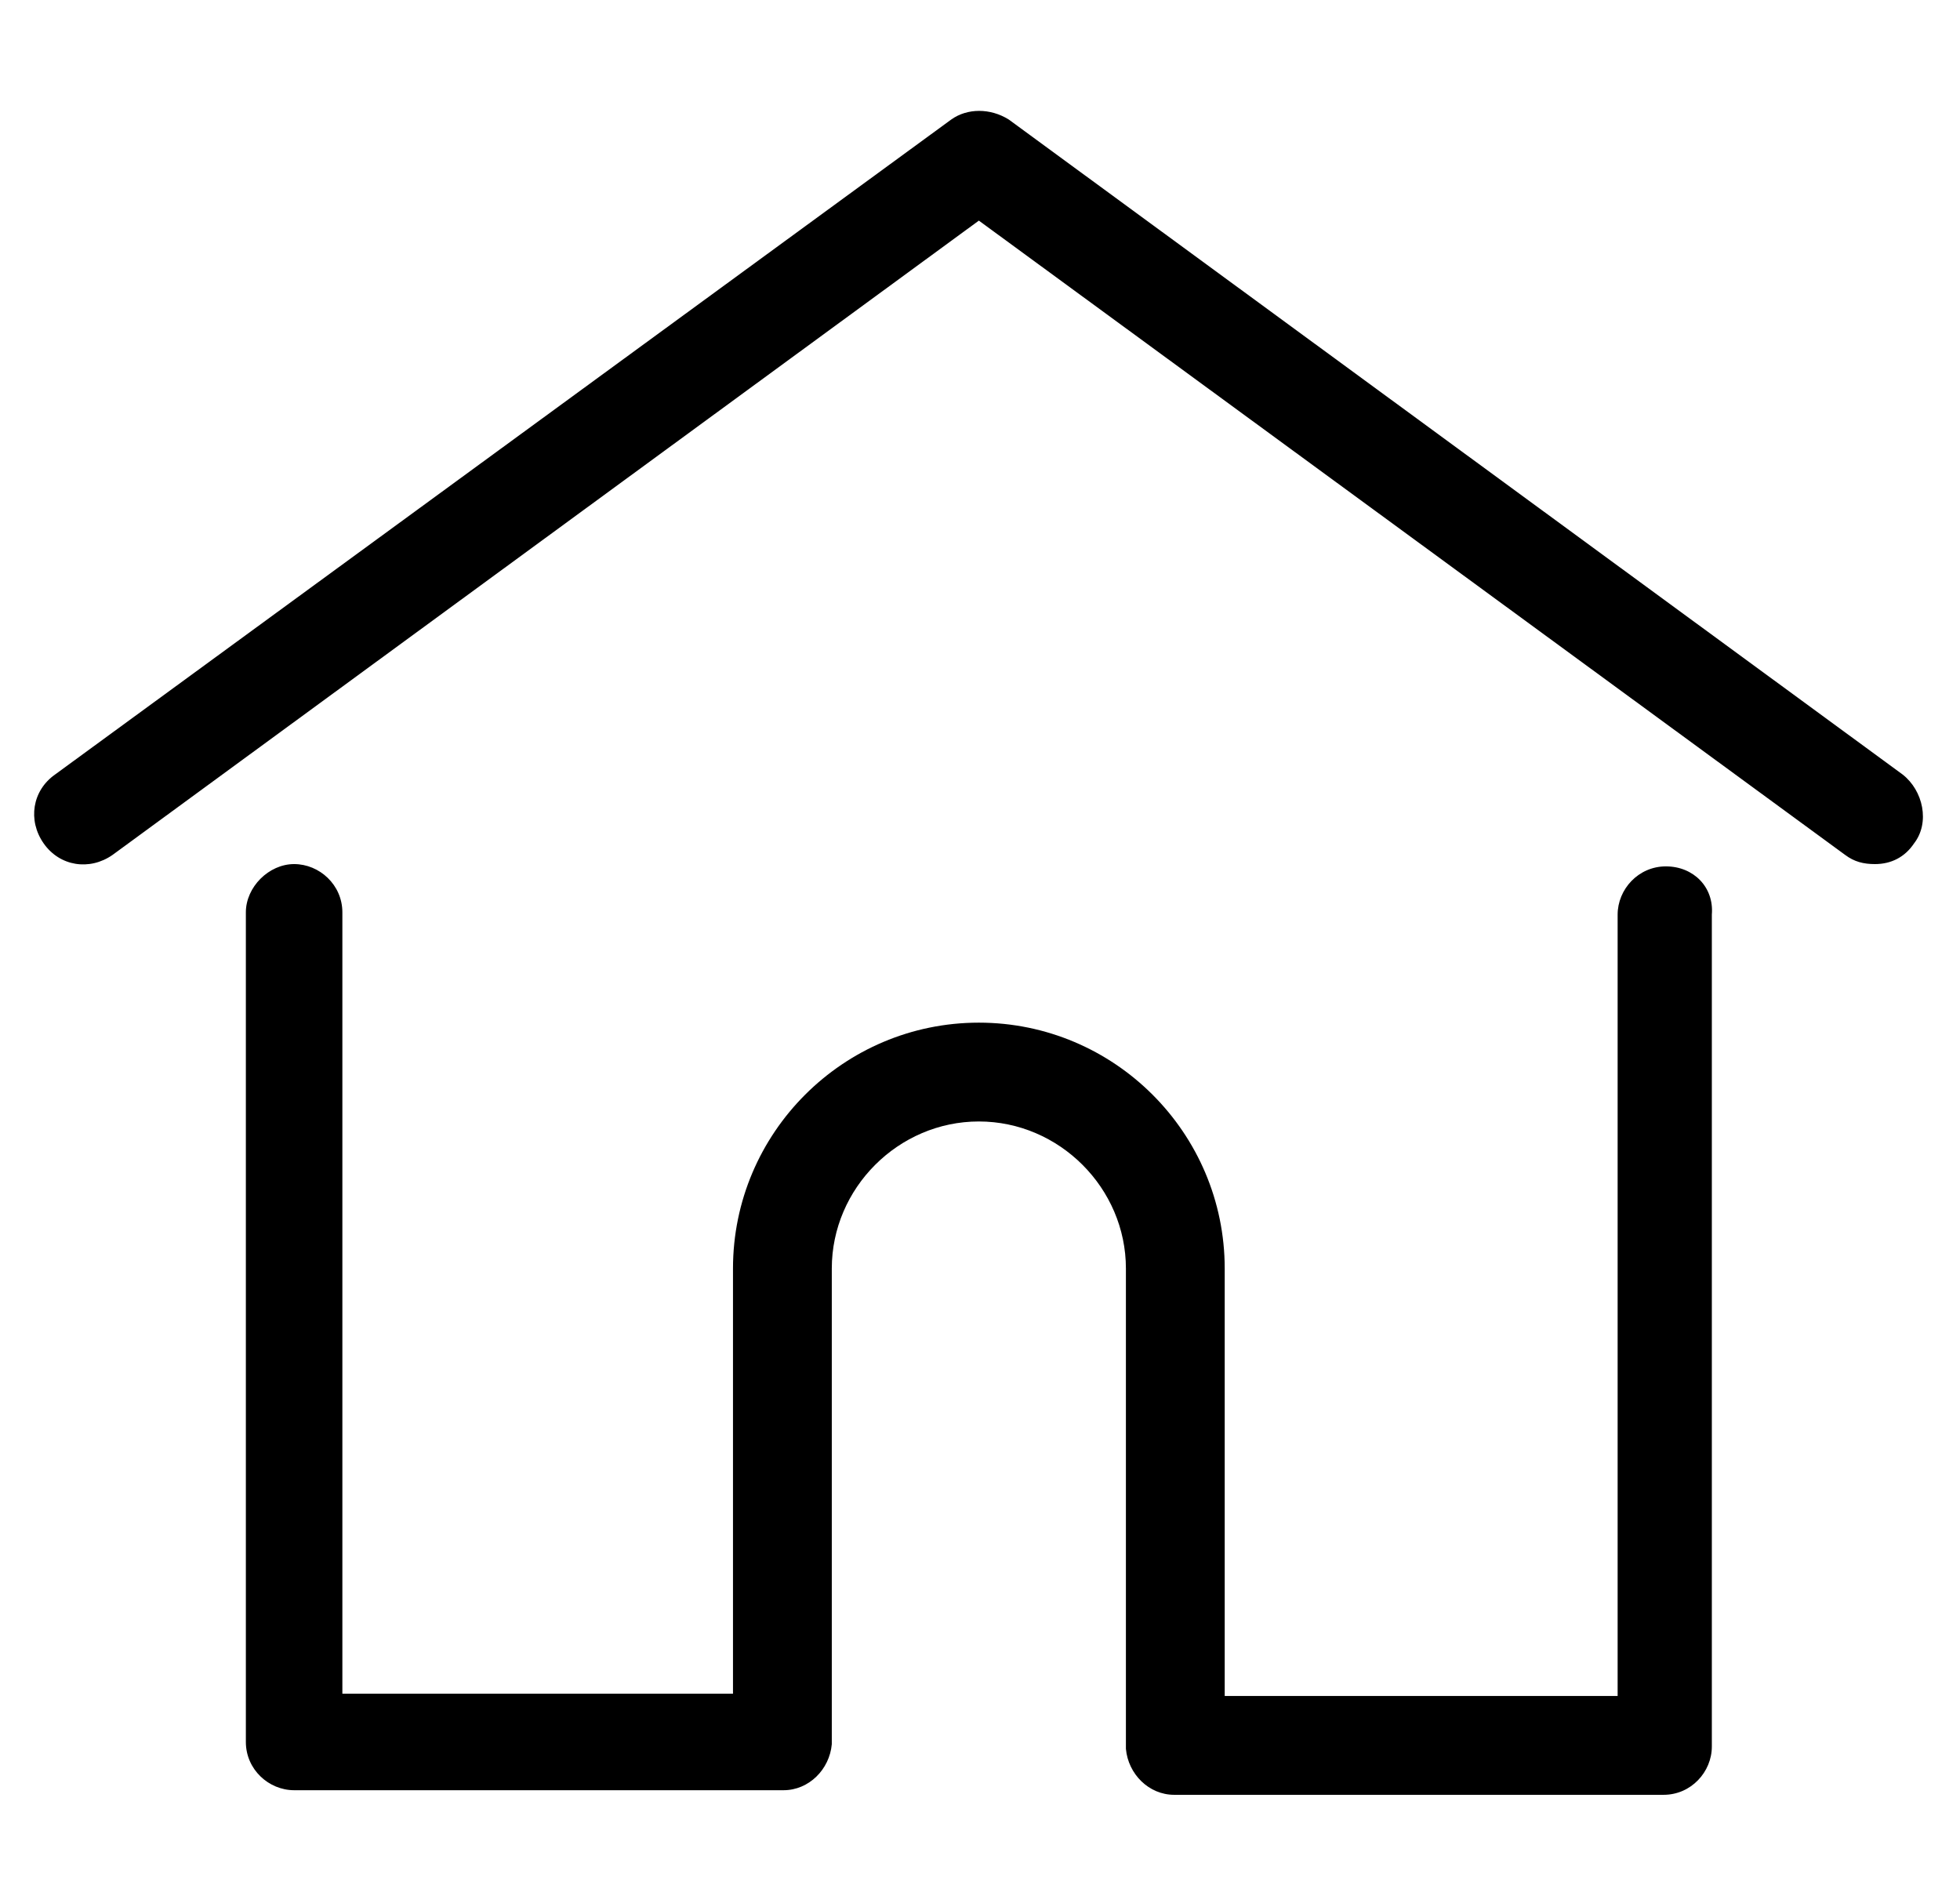
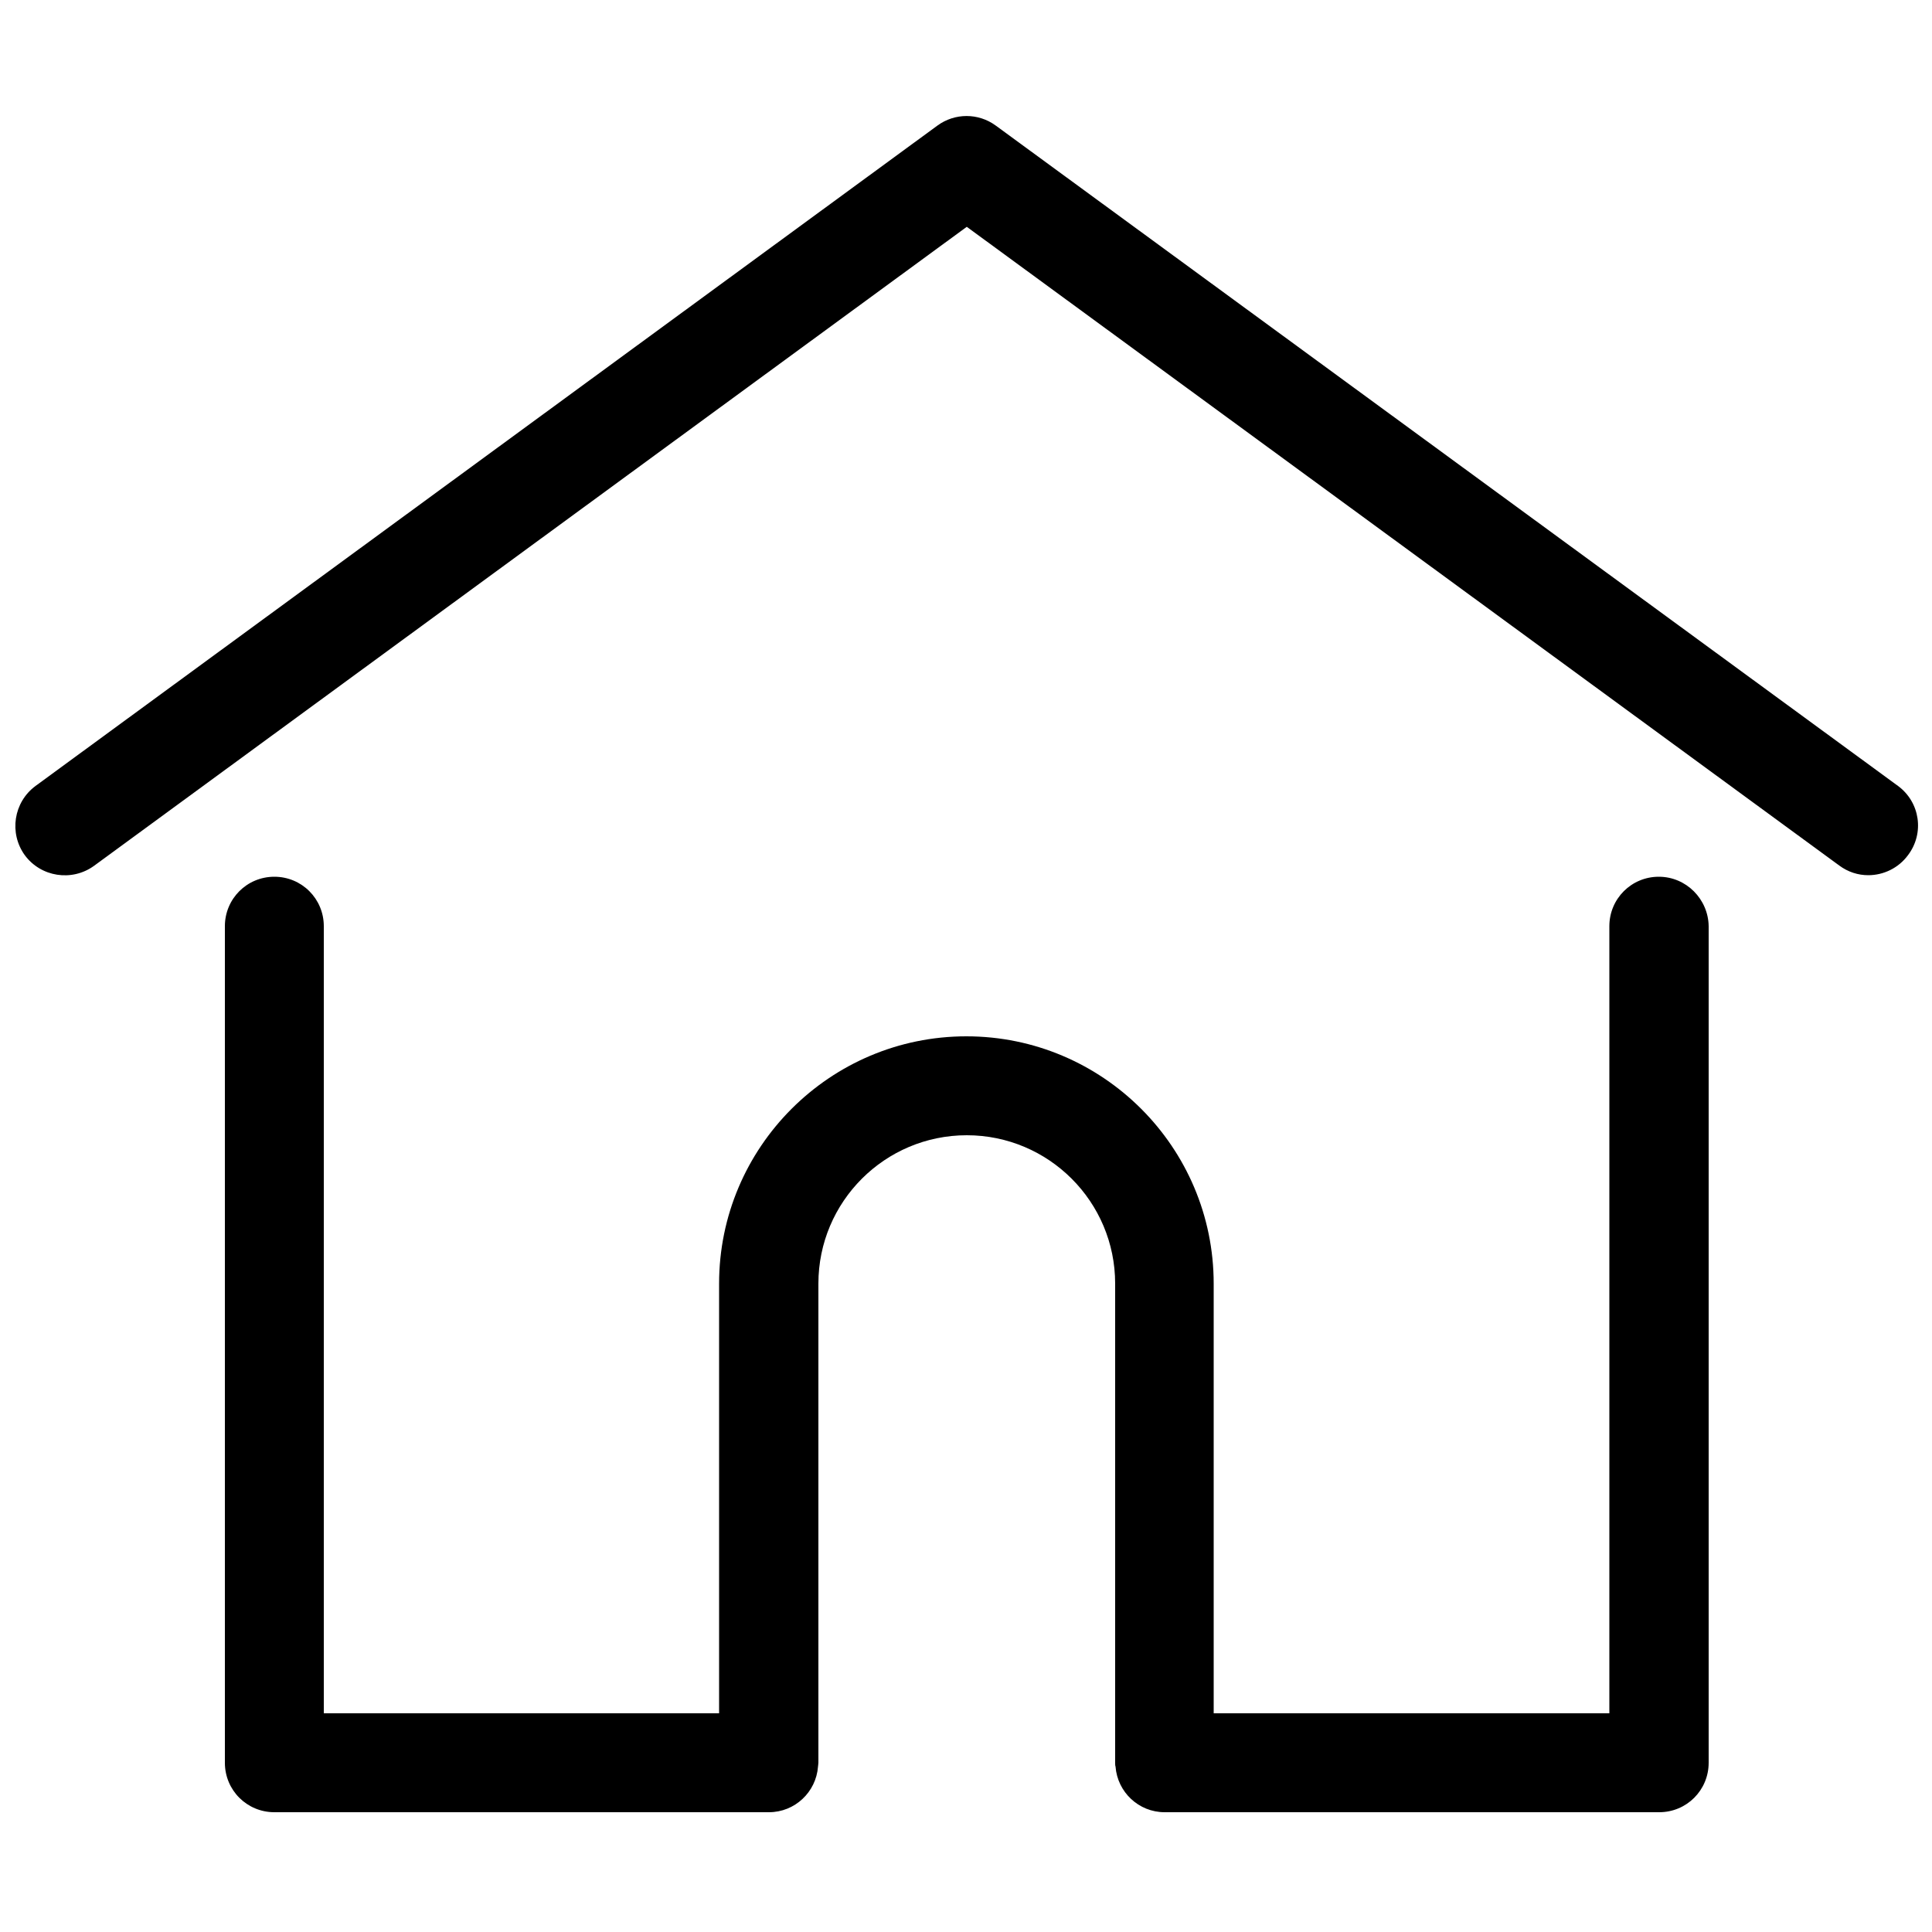
- <svg xmlns="http://www.w3.org/2000/svg" version="1.1" id="Layer_1" x="0px" y="0px" viewBox="0 0 85.3 82" style="enable-background:new 0 0 85.3 82;" xml:space="preserve">
+ <svg xmlns="http://www.w3.org/2000/svg" version="1.1" id="Layer_1" x="0px" y="0px" viewBox="0 0 500 500" style="enable-background:new 0 0 500 500;" xml:space="preserve">
  <g>
    <g>
-       <g>
-         <path d="M82.8,33.7L43.9,5.2c-0.8-0.5-1.8-0.5-2.5,0L2.4,33.7c-1,0.7-1.2,2-0.5,3c0.7,1,2,1.2,3,0.5L42.6,9.6l37.7,27.6     c0.4,0.3,0.8,0.4,1.3,0.4c0.7,0,1.3-0.3,1.7-0.9C84,35.8,83.7,34.4,82.8,33.7z" />
-       </g>
+       <path d="M491.2,203.4L257.7,32.5c-4.5-3.3-10.6-3.3-15.1,0L9.2,203.4c-5.7,4.2-6.9,12.2-2.8,17.9c4.2,5.7,12.2,6.9,17.9,2.8    L250.2,58.7L476,224c2.3,1.7,4.9,2.5,7.5,2.5c3.9,0,7.8-1.8,10.3-5.2C498.1,215.6,496.9,207.6,491.2,203.4z" />
    </g>
+   </g>
+   <g>
    <g>
-       <g>
-         <path d="M72.5,37.7c-1.2,0-2.1,1-2.1,2.1v34H53.3V55.2c0-5.9-4.8-10.7-10.7-10.7s-10.7,4.8-10.7,10.7v18.5H14.9v-34     c0-1.2-1-2.1-2.1-2.1s-2.1,1-2.1,2.1v36.1c0,1.2,1,2.1,2.1,2.1h21.3c1.1,0,2-0.9,2.1-2c0,0,0-0.1,0-0.2V55.2     c0-3.5,2.9-6.4,6.4-6.4s6.4,2.9,6.4,6.4v20.7c0,0.1,0,0.1,0,0.2c0.1,1.1,1,2,2.1,2h21.3c1.2,0,2.1-1,2.1-2.1V39.8     C74.6,38.6,73.7,37.7,72.5,37.7z" />
-       </g>
+       <path d="M429.3,226.9c-7.1,0-12.8,5.7-12.8,12.8v203.7H314.1V332.2c0-35.3-28.7-64-64-64s-64,28.7-64,64v111.2H83.8V239.7    c0-7.1-5.7-12.8-12.8-12.8c-7.1,0-12.8,5.7-12.8,12.8v216.5c0,7.1,5.7,12.8,12.8,12.8h128c6.7,0,12.2-5.2,12.7-11.8    c0-0.3,0.1-0.6,0.1-1v-124c0-21.2,17.2-38.4,38.4-38.4c21.2,0,38.4,17.2,38.4,38.4v124c0,0.4,0,0.7,0.1,1    c0.5,6.6,6,11.8,12.7,11.8h128c7.1,0,12.8-5.7,12.8-12.8V239.7C442.1,232.7,436.4,226.9,429.3,226.9z" />
    </g>
  </g>
</svg>
